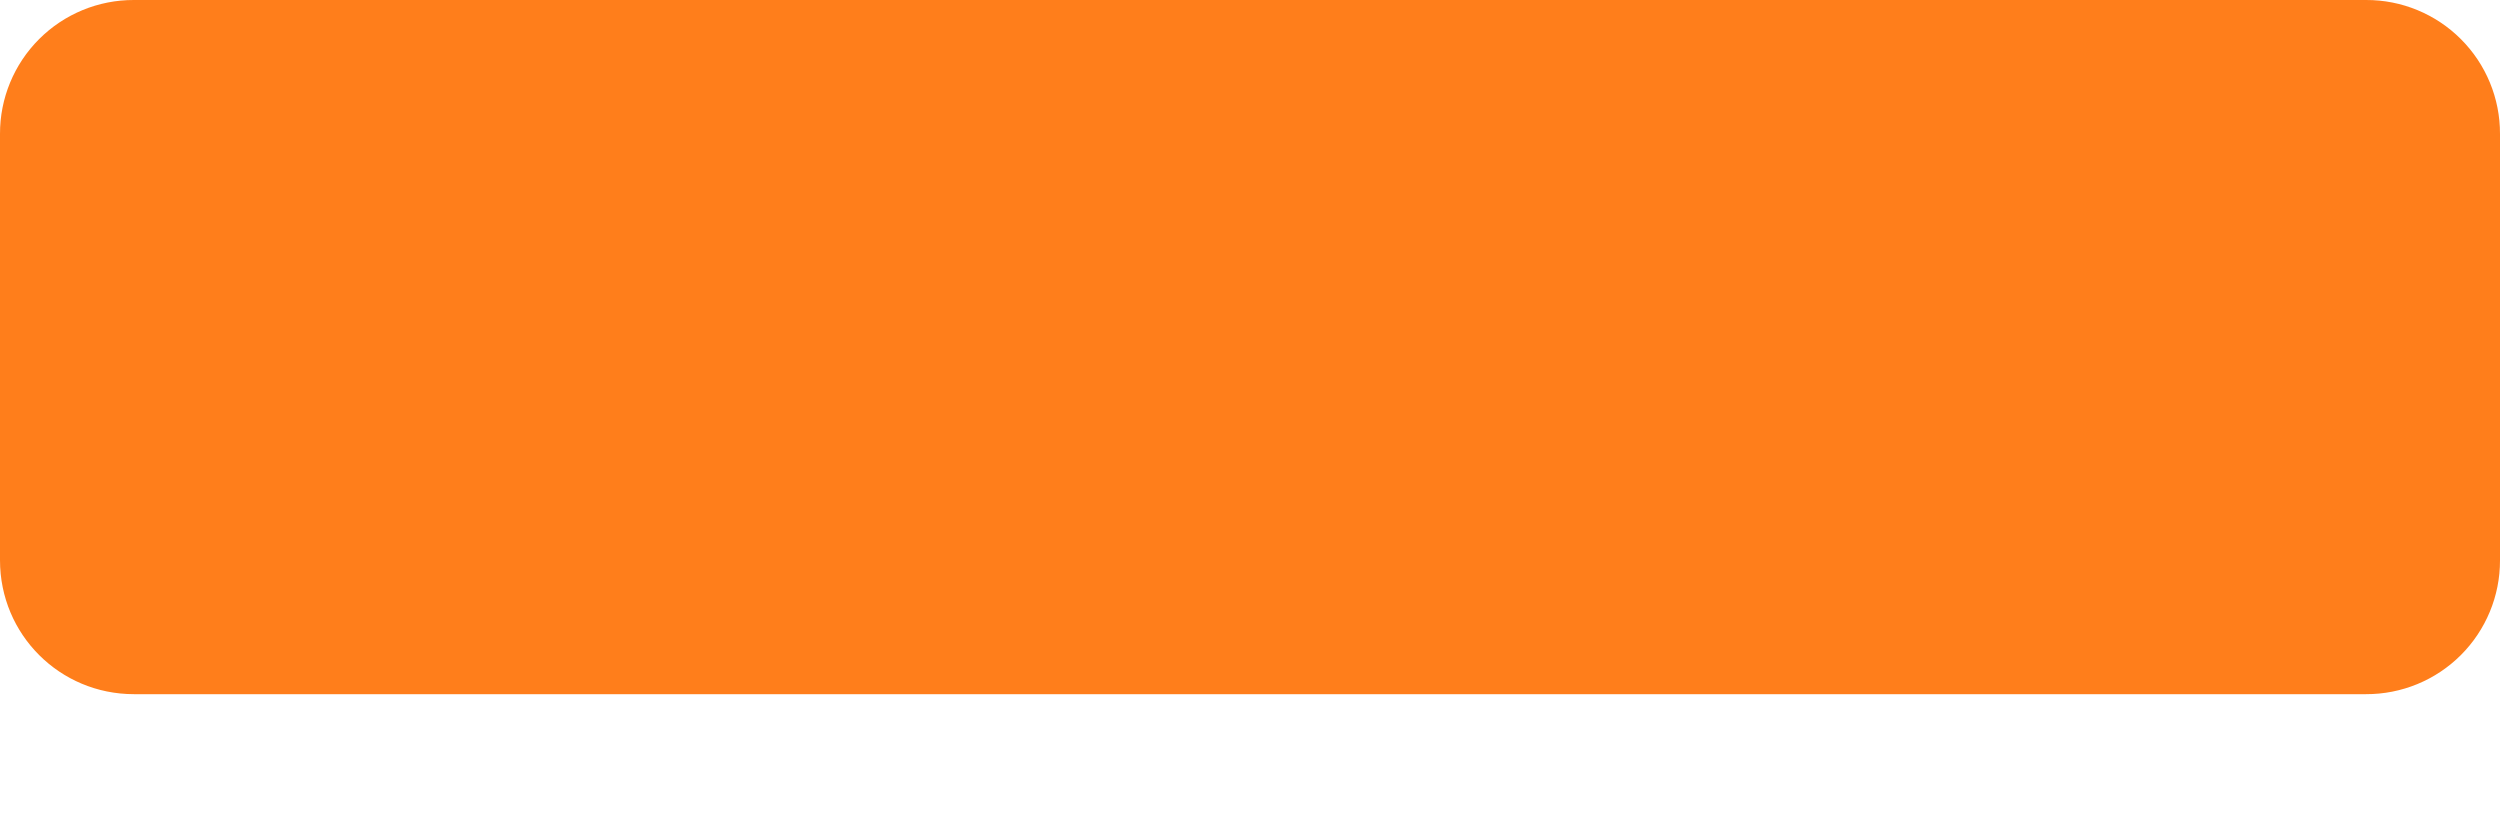
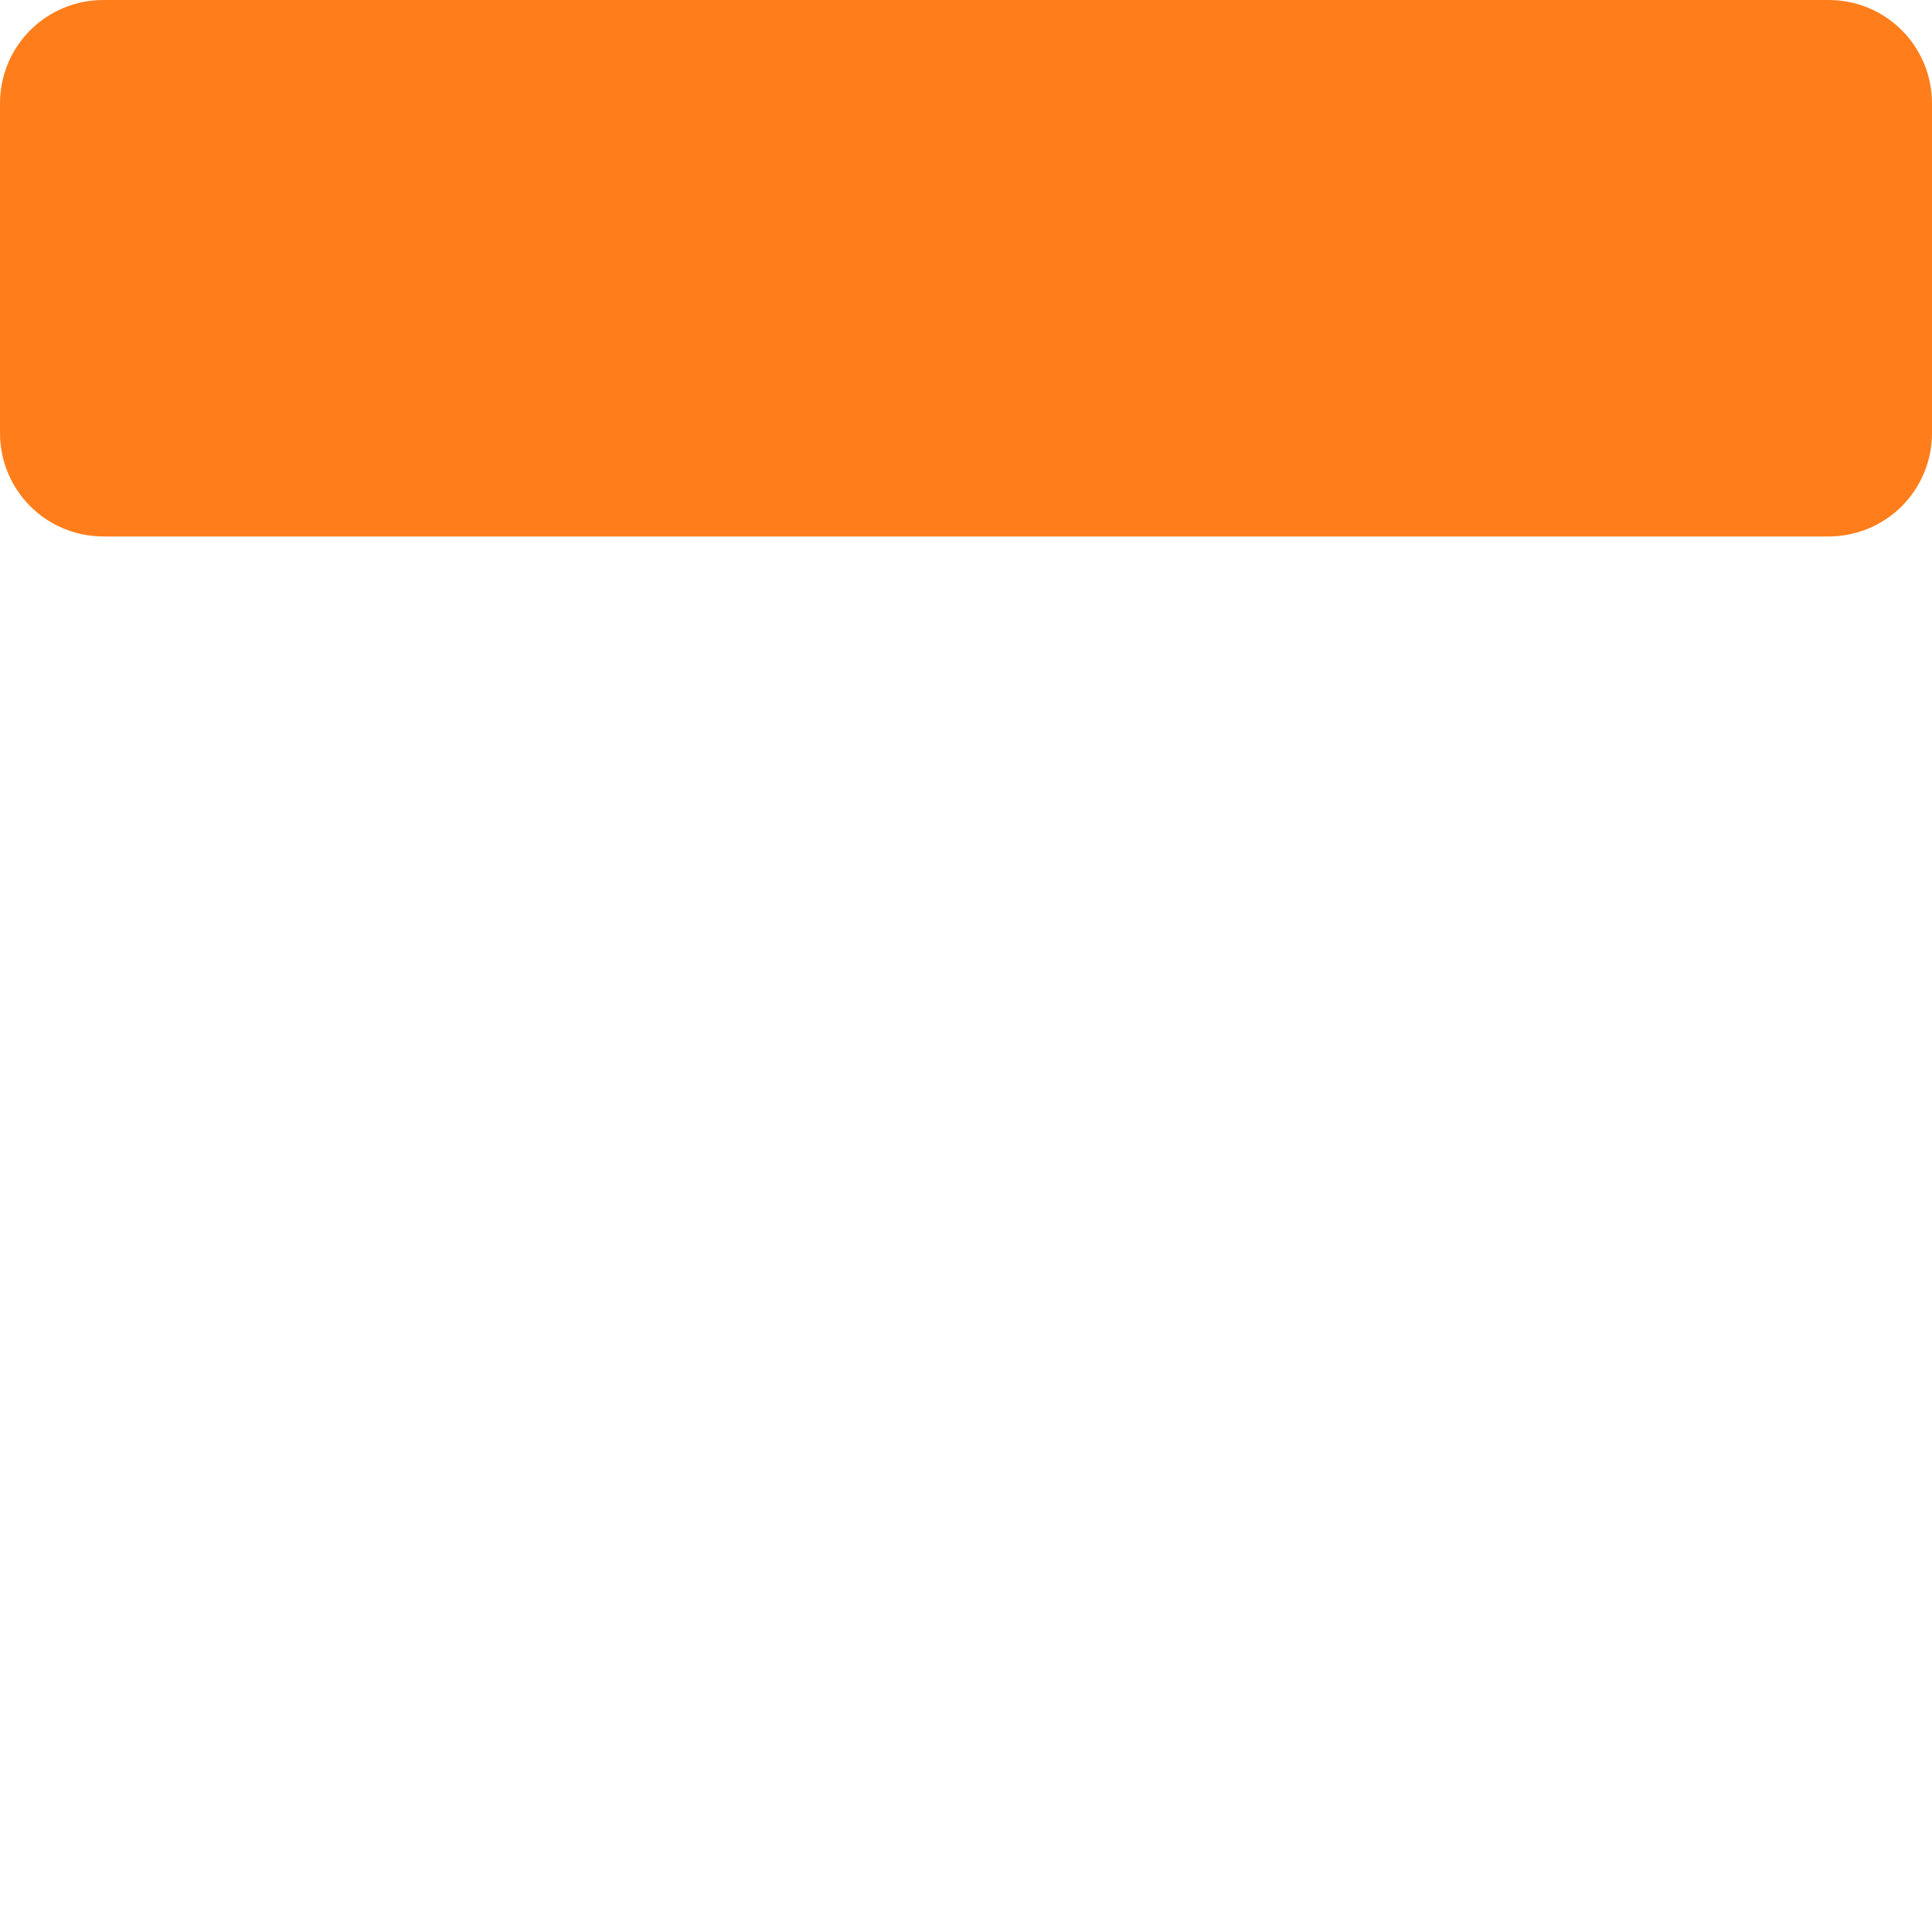
- <svg xmlns="http://www.w3.org/2000/svg" xmlns:xlink="http://www.w3.org/1999/xlink" width="12" height="4">
+ <svg xmlns="http://www.w3.org/2000/svg" xmlns:xlink="http://www.w3.org/1999/xlink" width="12" height="12">
  <defs>
    <path d="M11.357 3.332A.641.641 0 0 0 12 2.69V.643A.641.641 0 0 0 11.357 0H.643A.641.641 0 0 0 0 .643v2.046c0 .357.287.643.643.643h10.714Z" id="a" />
  </defs>
  <use fill="#FF7E1B" fill-rule="nonzero" xlink:href="#a" />
</svg>
